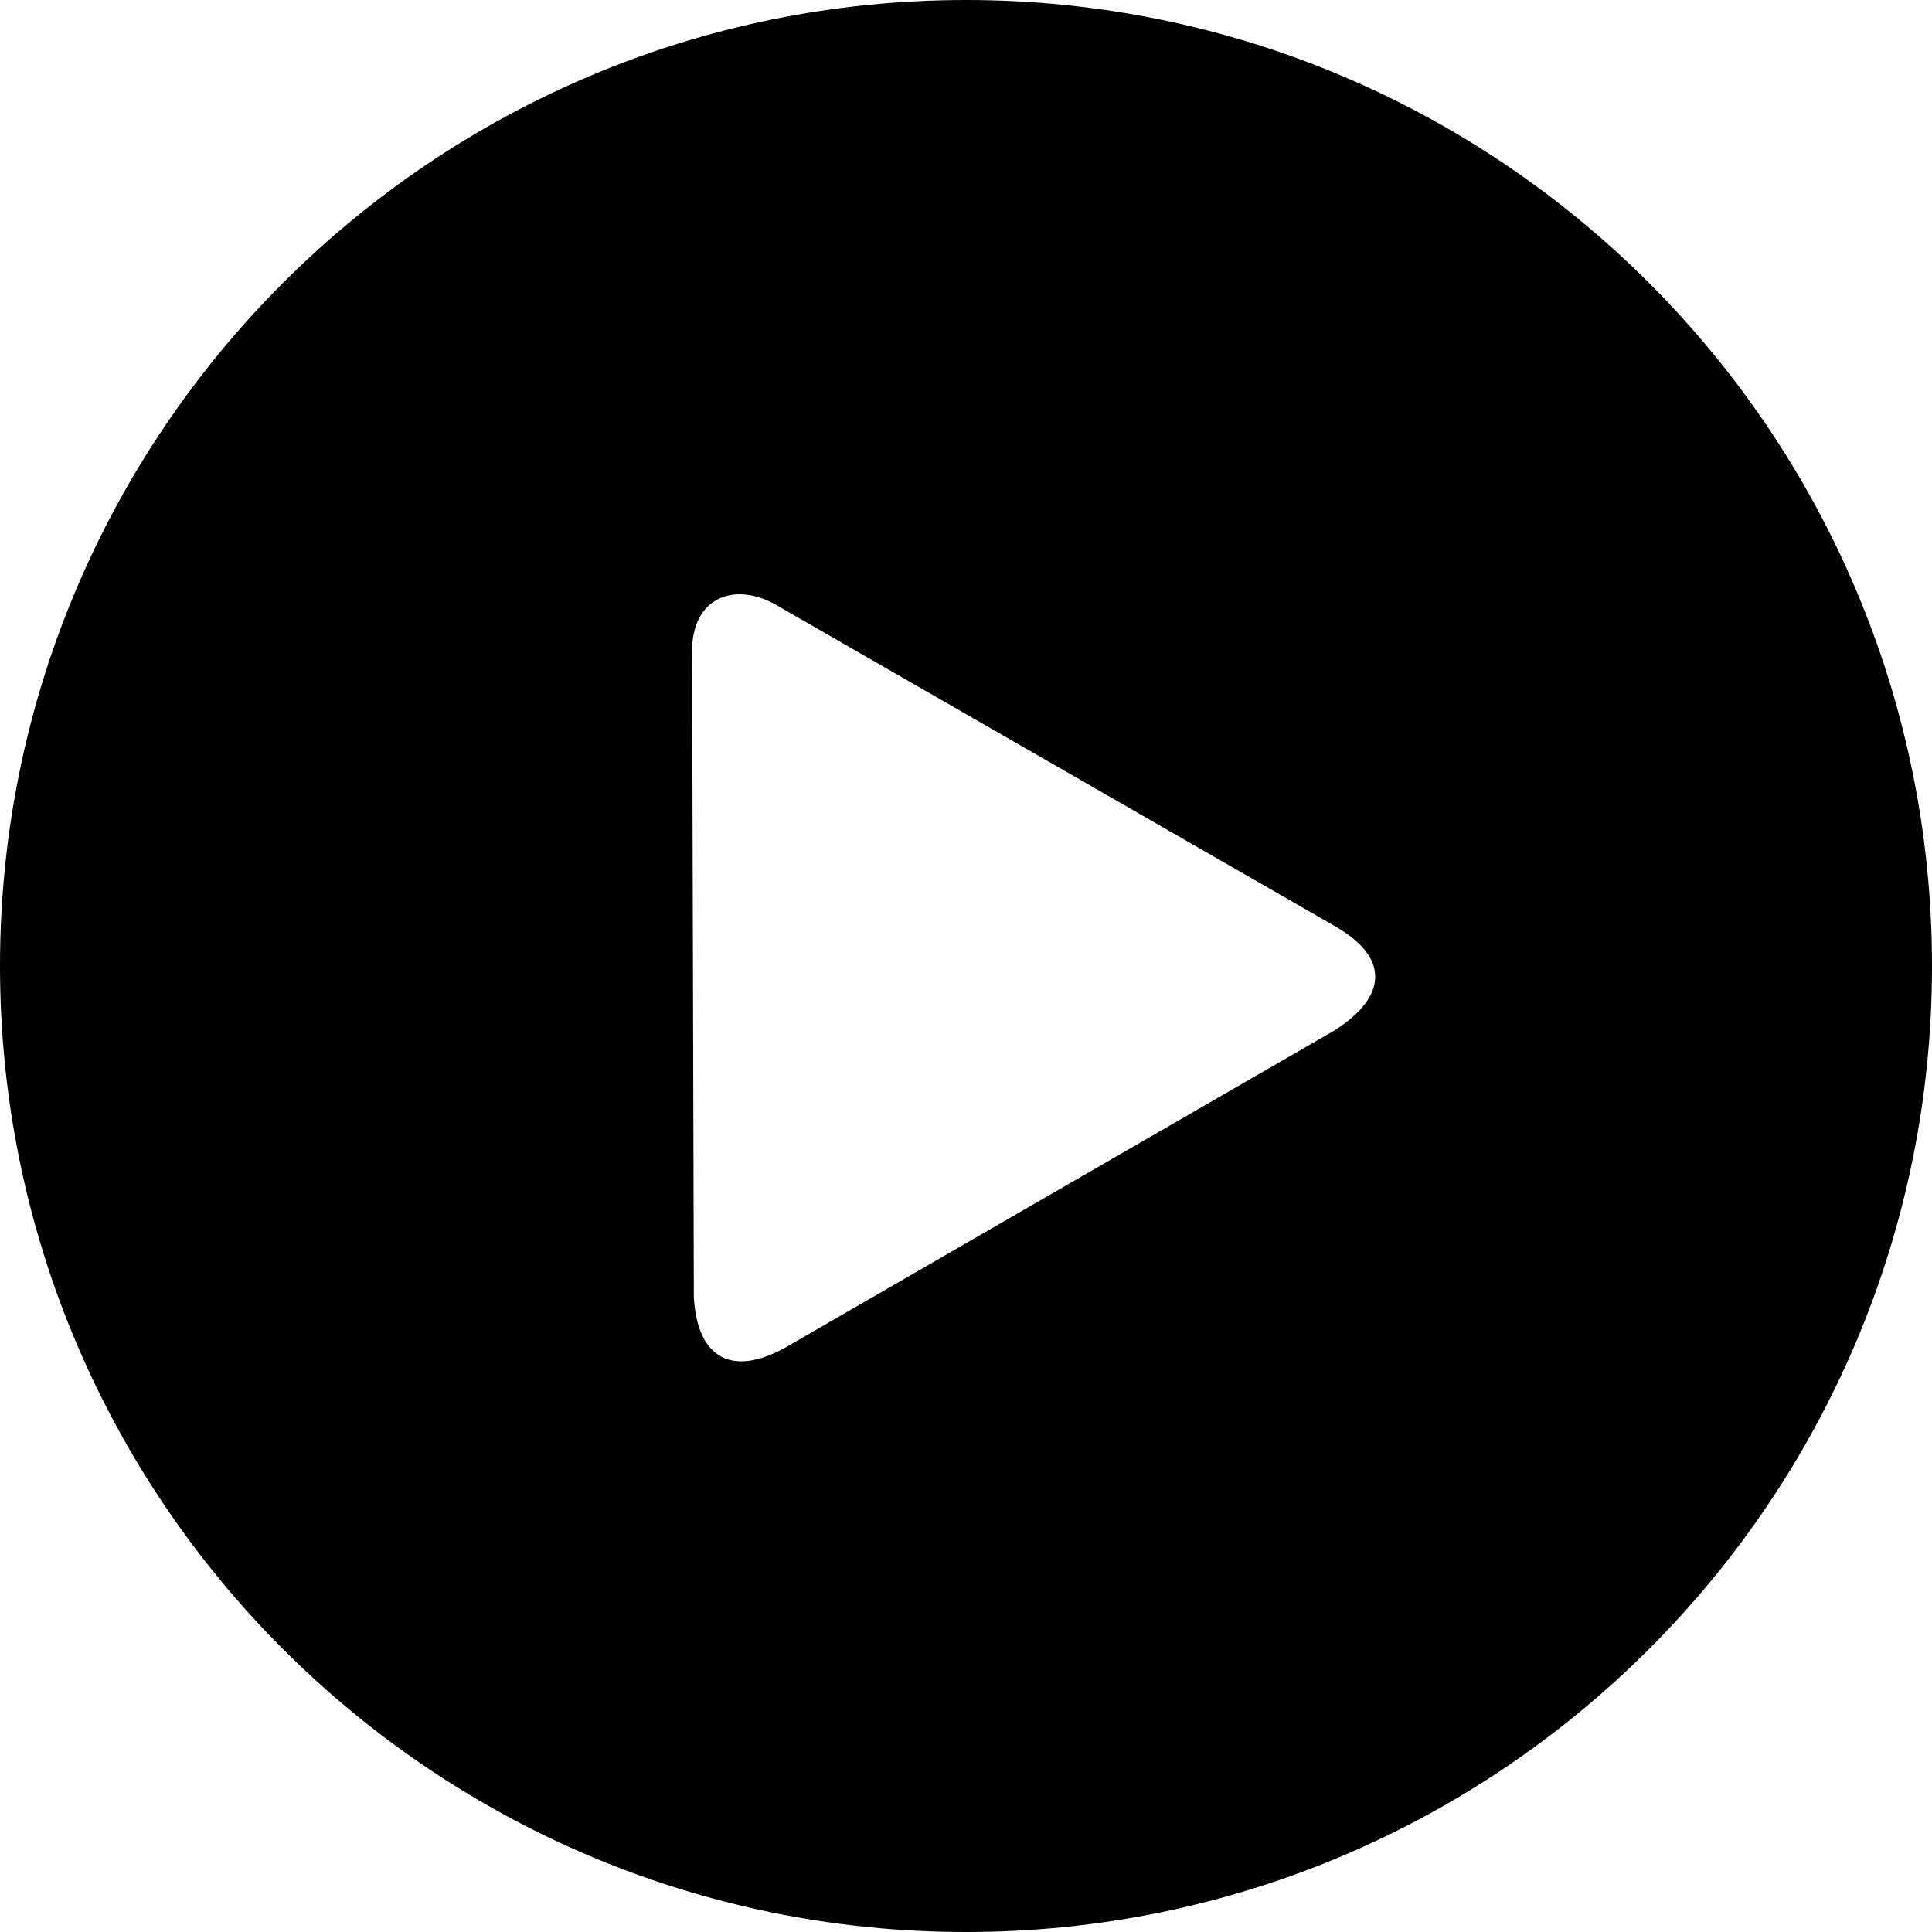
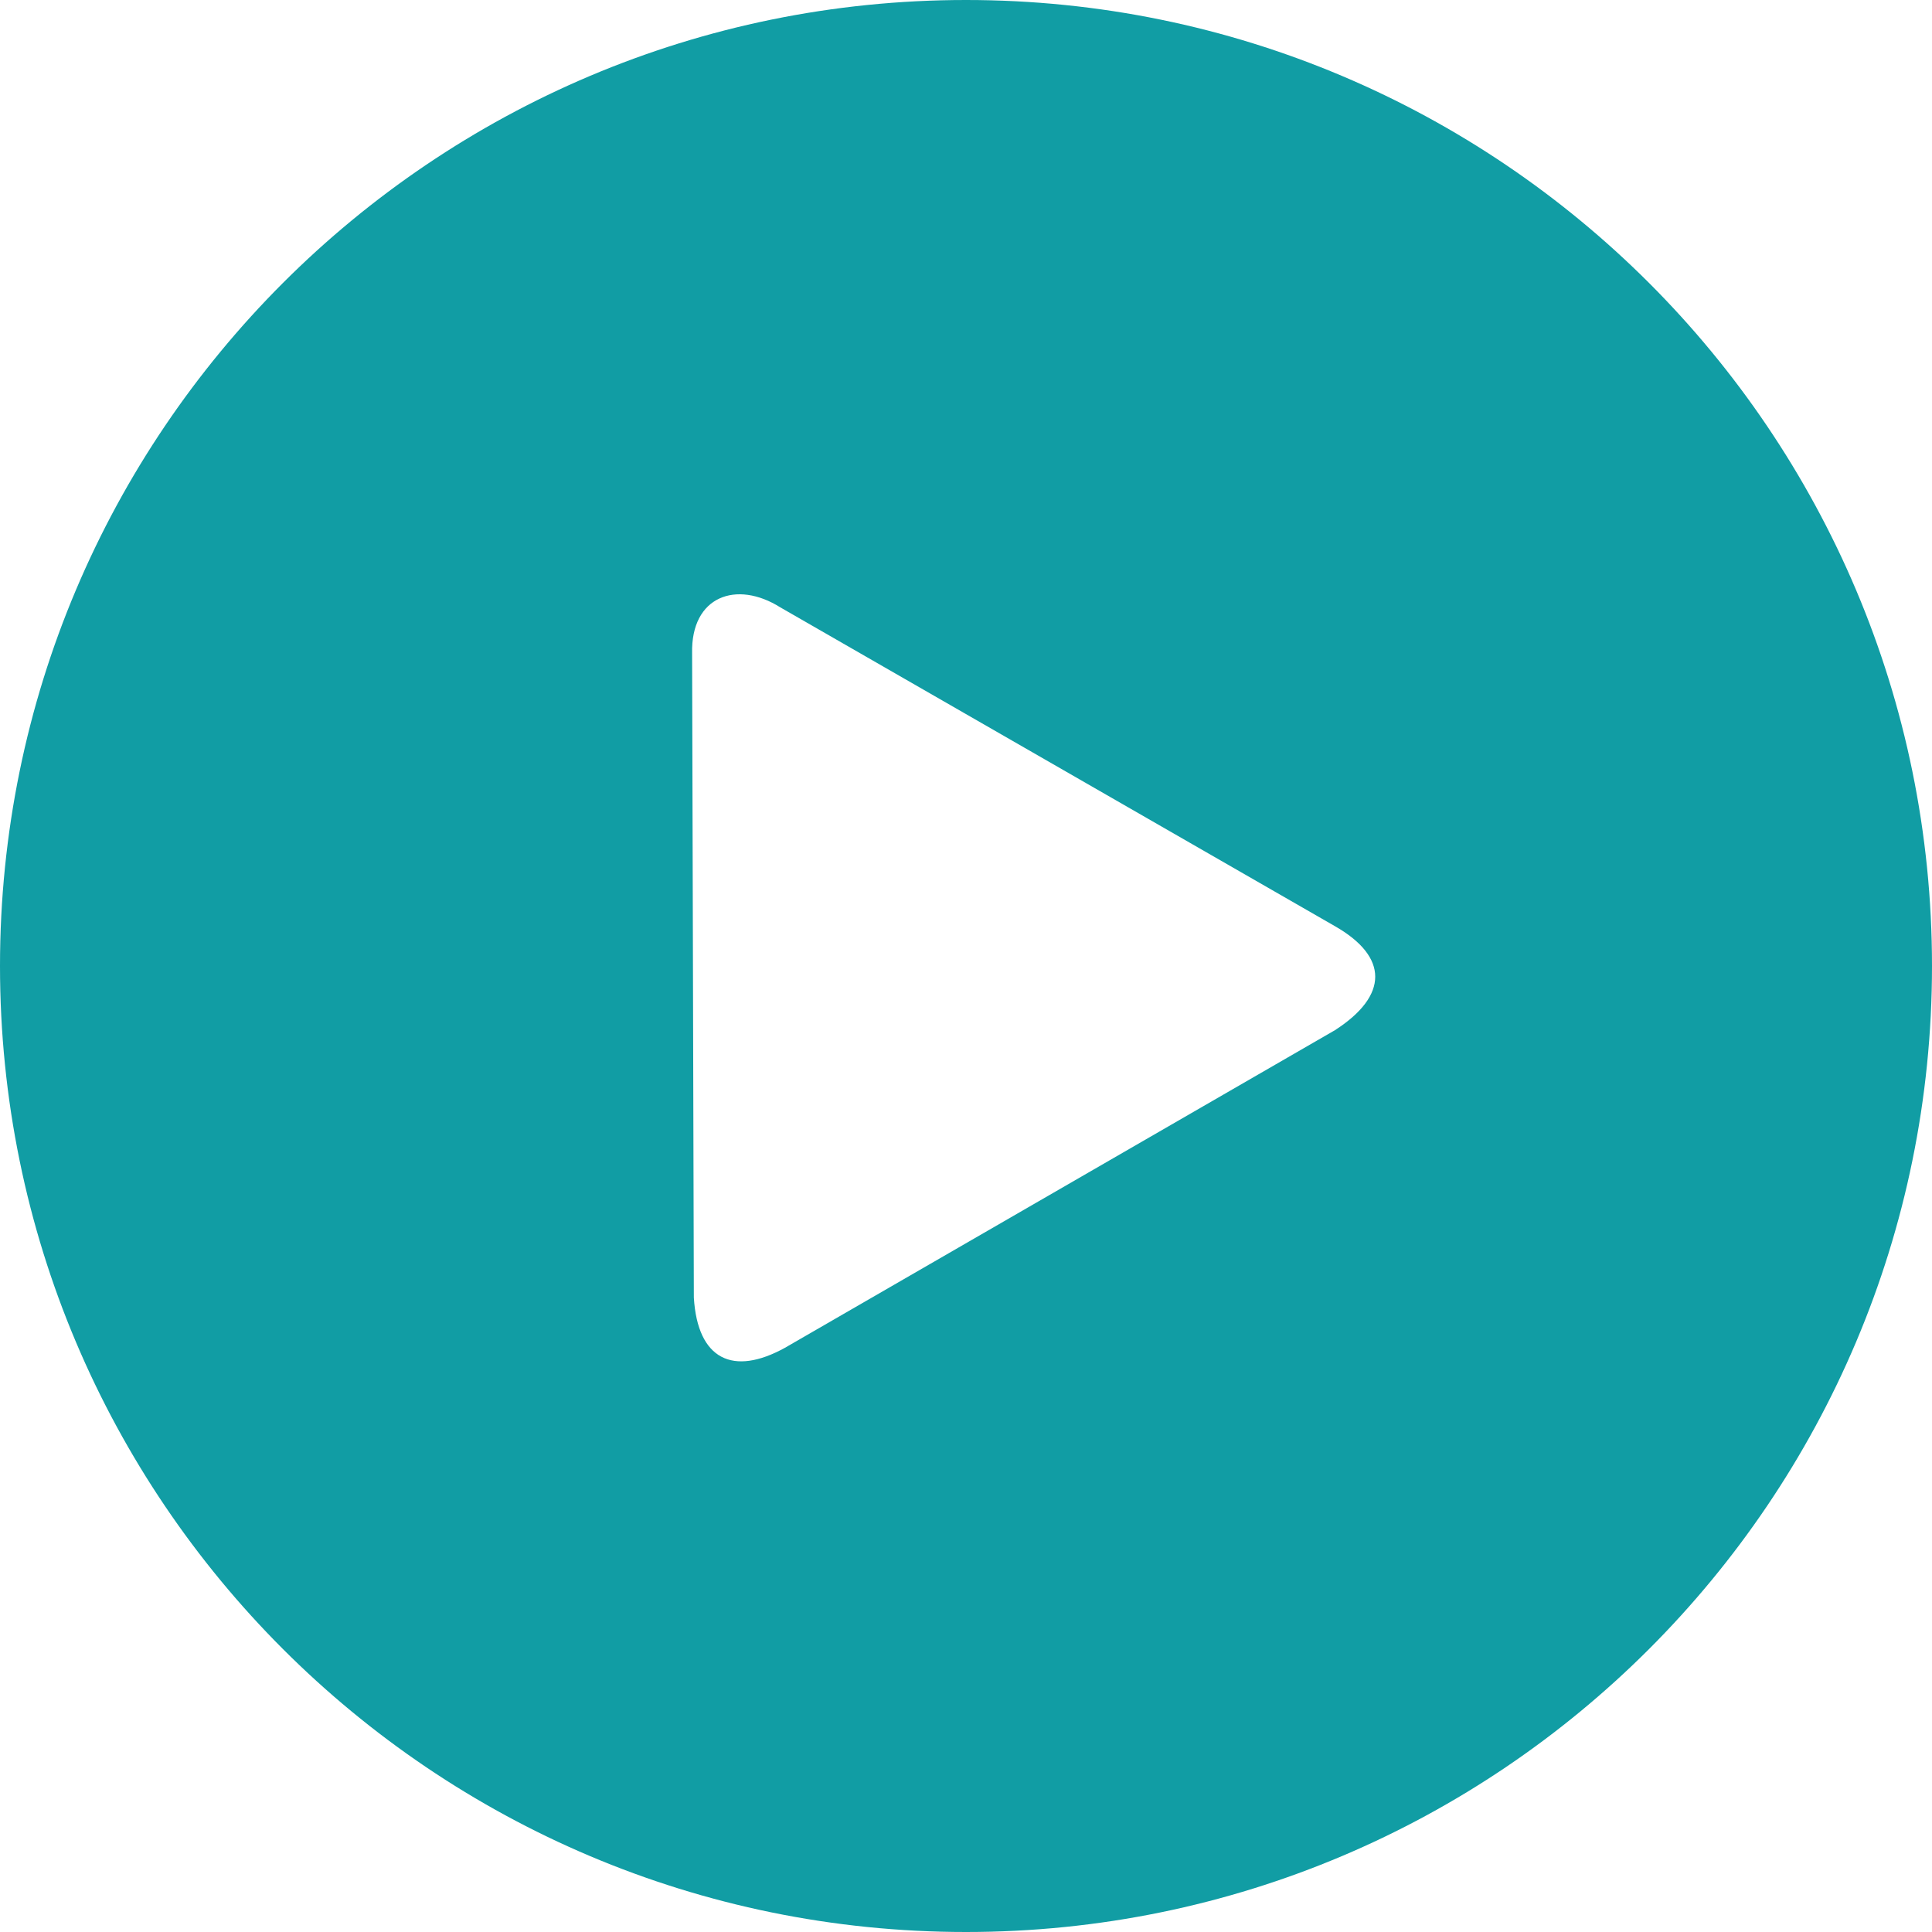
- <svg xmlns="http://www.w3.org/2000/svg" version="1.1" id="Layer_1" x="0px" y="0px" viewBox="0 0 122.88 122.88" style="enable-background:new 0 0 122.88 122.88" xml:space="preserve">
+ <svg xmlns="http://www.w3.org/2000/svg" version="1.1" id="Layer_1" x="0px" y="0px" viewBox="0 0 122.88 122.88" style="enable-background:new 0 0 122.88 122.88; fill: #119DA4" xml:space="preserve">
  <style type="text/css">.st0{fill-rule:evenodd;clip-rule:evenodd;}</style>
  <g>
    <path class="st0" d="M61.44,0c33.93,0,61.44,27.51,61.44,61.44s-27.51,61.44-61.44,61.44S0,95.37,0,61.44S27.51,0,61.44,0L61.44,0z M84.91,65.52c3.41-2.2,3.41-4.66,0-6.61L49.63,38.63c-2.78-1.75-5.69-0.72-5.61,2.92l0.11,40.98c0.24,3.94,2.49,5.02,5.8,3.19 L84.91,65.52L84.91,65.52z" />
  </g>
</svg>
